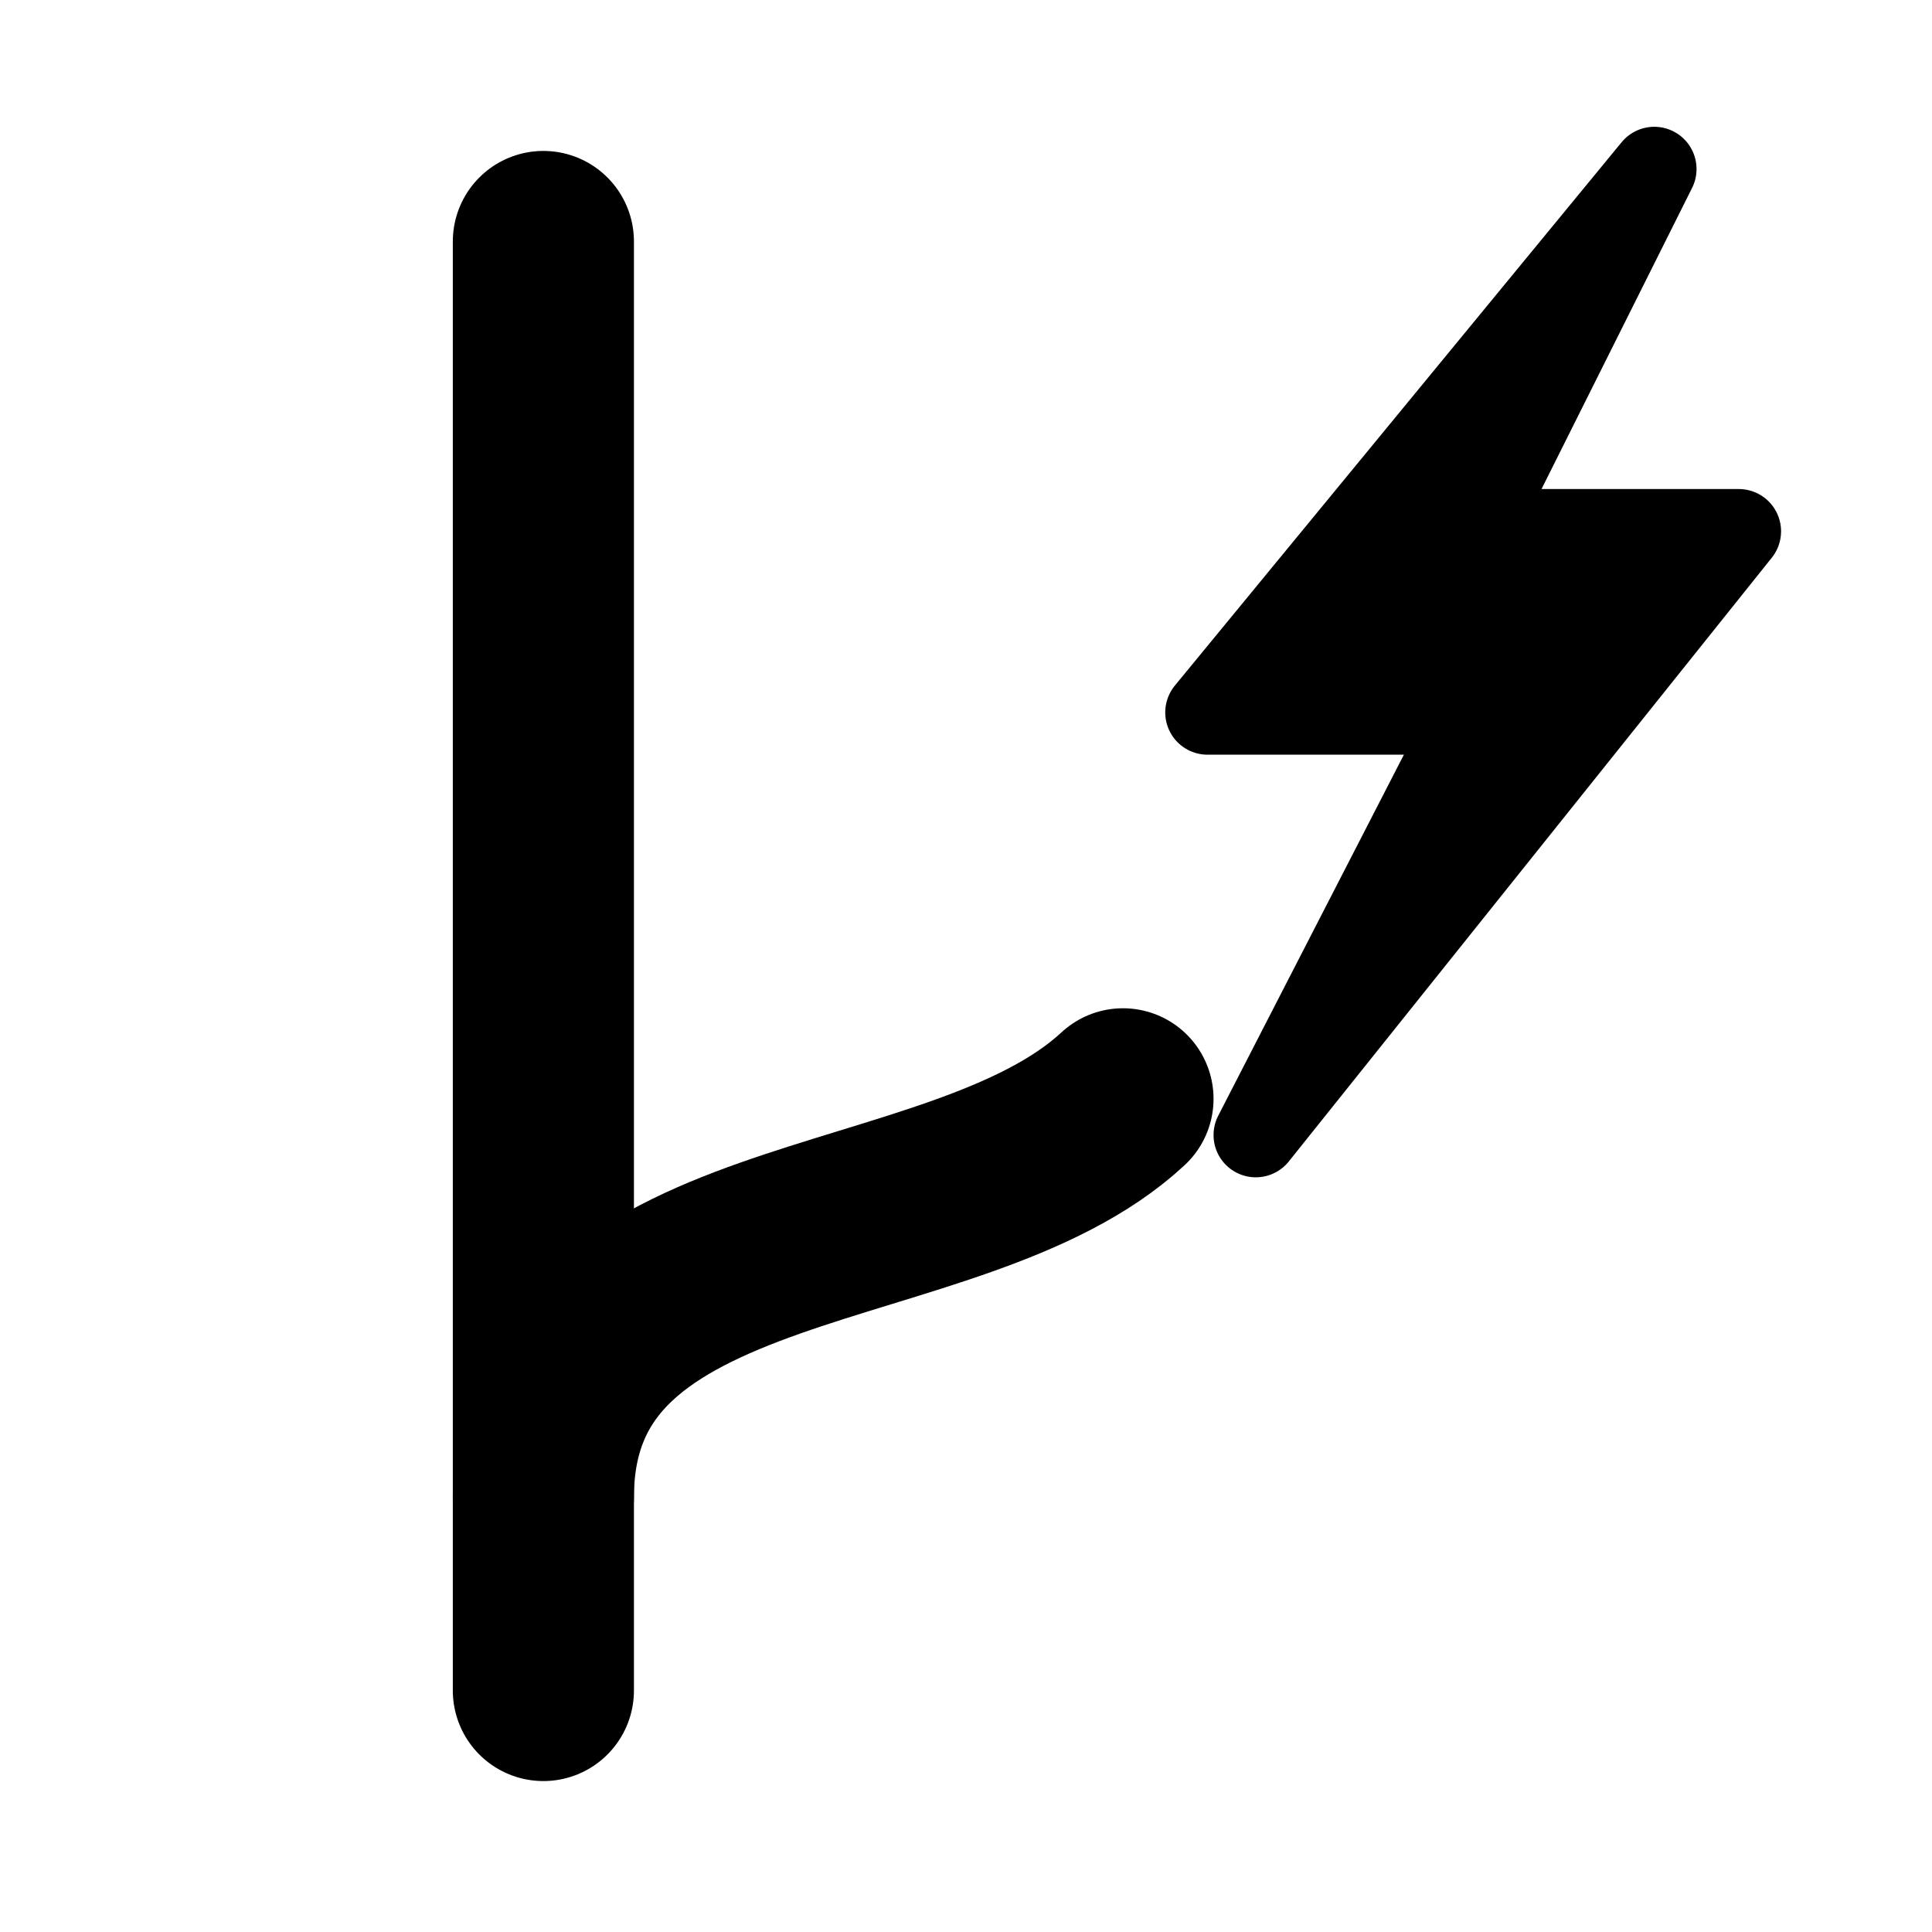
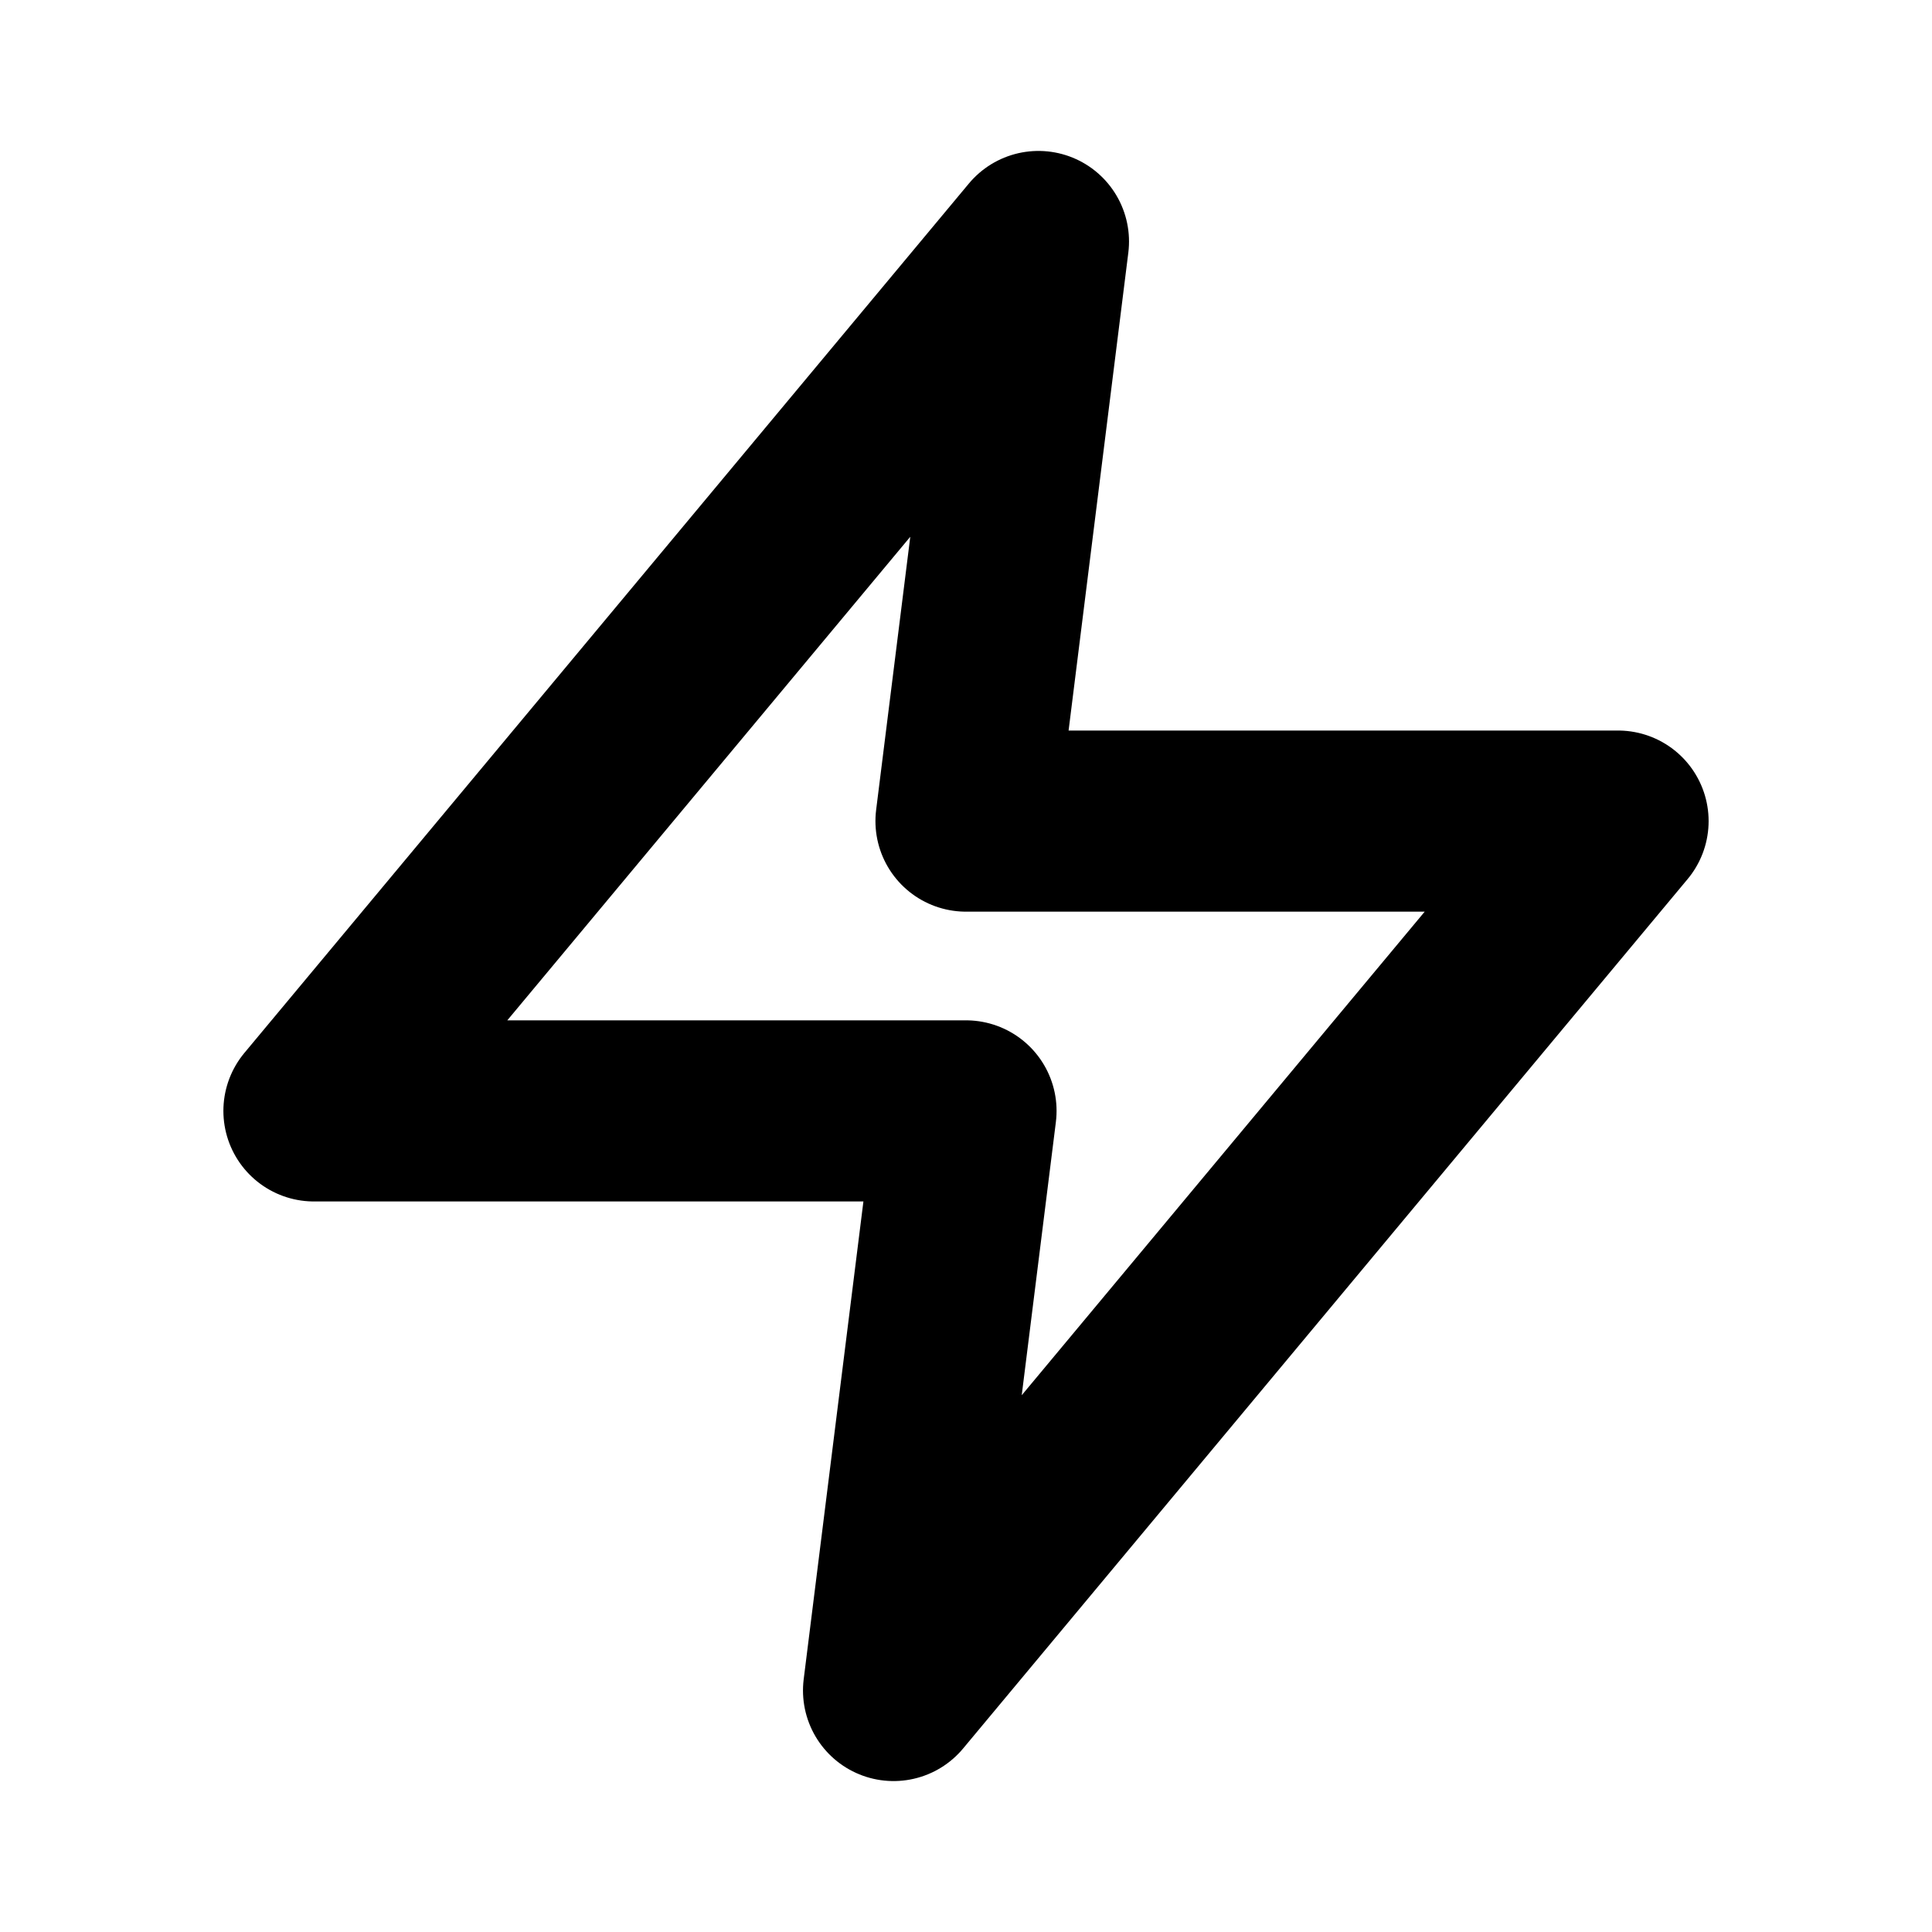
<svg xmlns="http://www.w3.org/2000/svg" width="16" height="16" viewBox="0 0 16 16" fill="none" stroke="#000" stroke-width="1.5" stroke-linecap="round" stroke-linejoin="round">
-   <path d="M4.5 2v12" />
-   <path d="M4.5 12.4C4.5 10 7.9 10.4 9.3 9.1" />
-   <path d="M13.7 1.4 10 5.9h2.2l-1.8 3.5 4-5h-2.2z" fill="#000" stroke-width="0.7" />
+   <path d="M8.6 2 2.6 9.2H8L7.4 14l6-7.2H8z" />
</svg>
